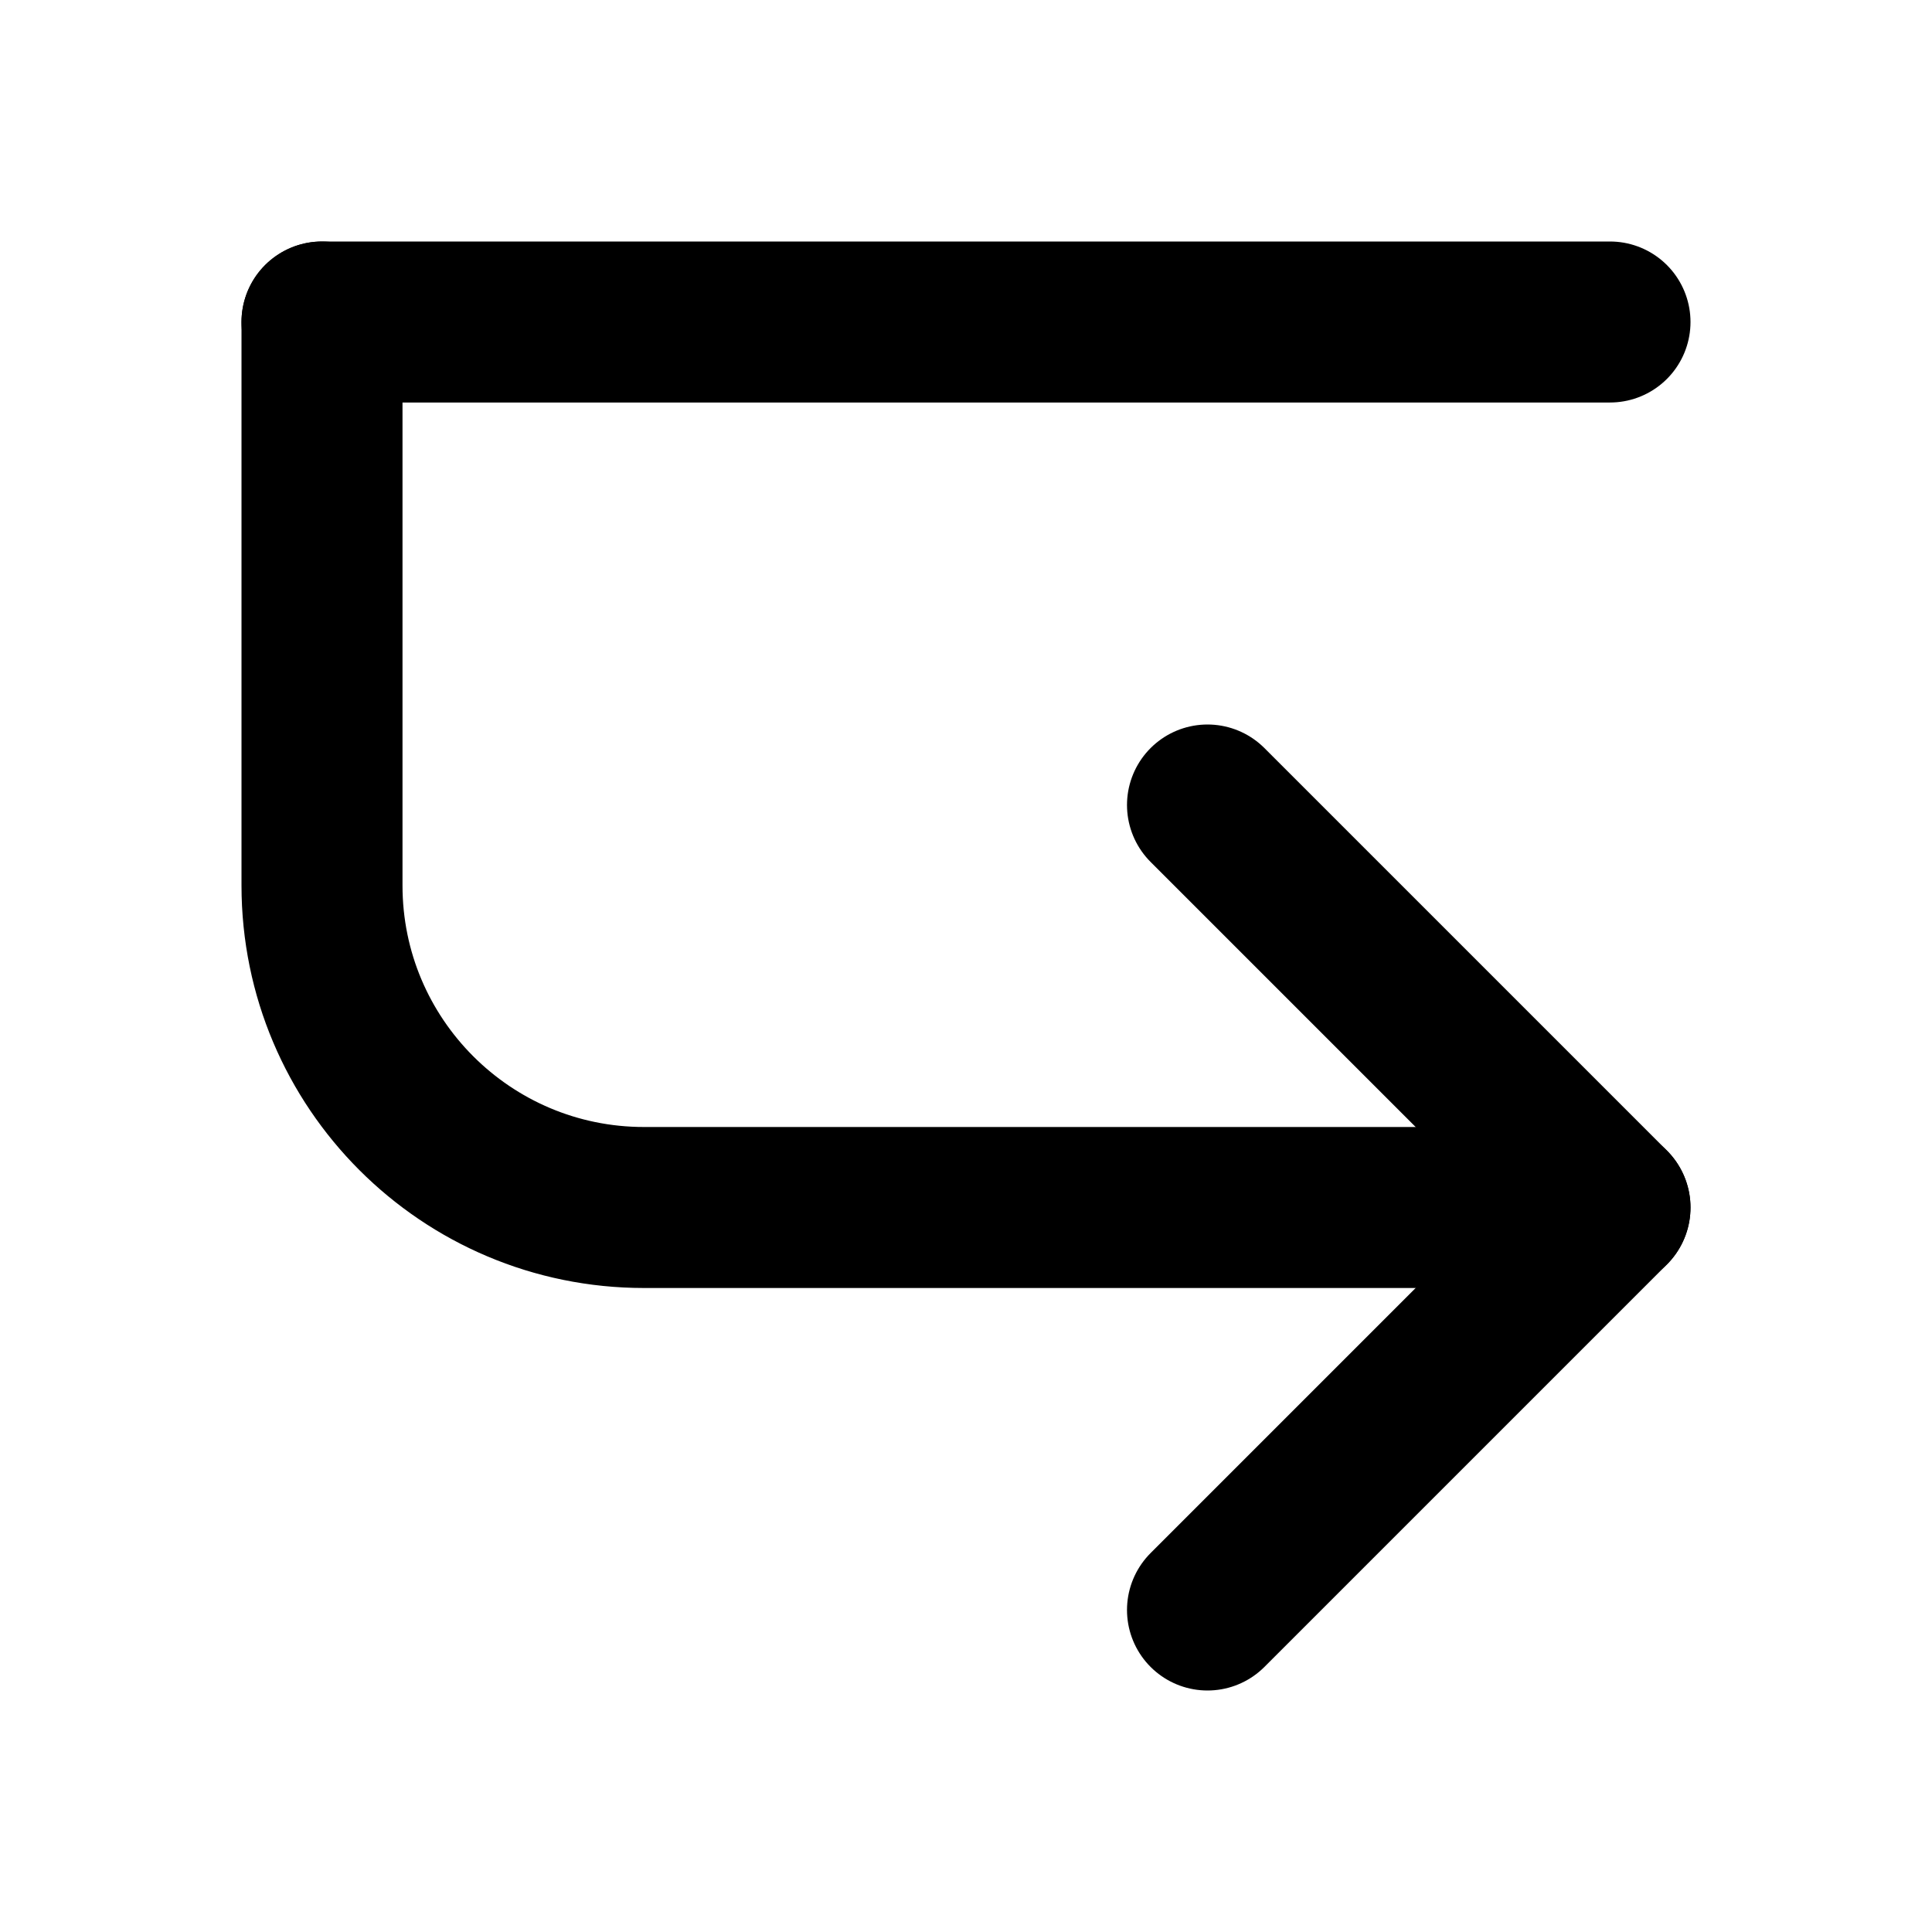
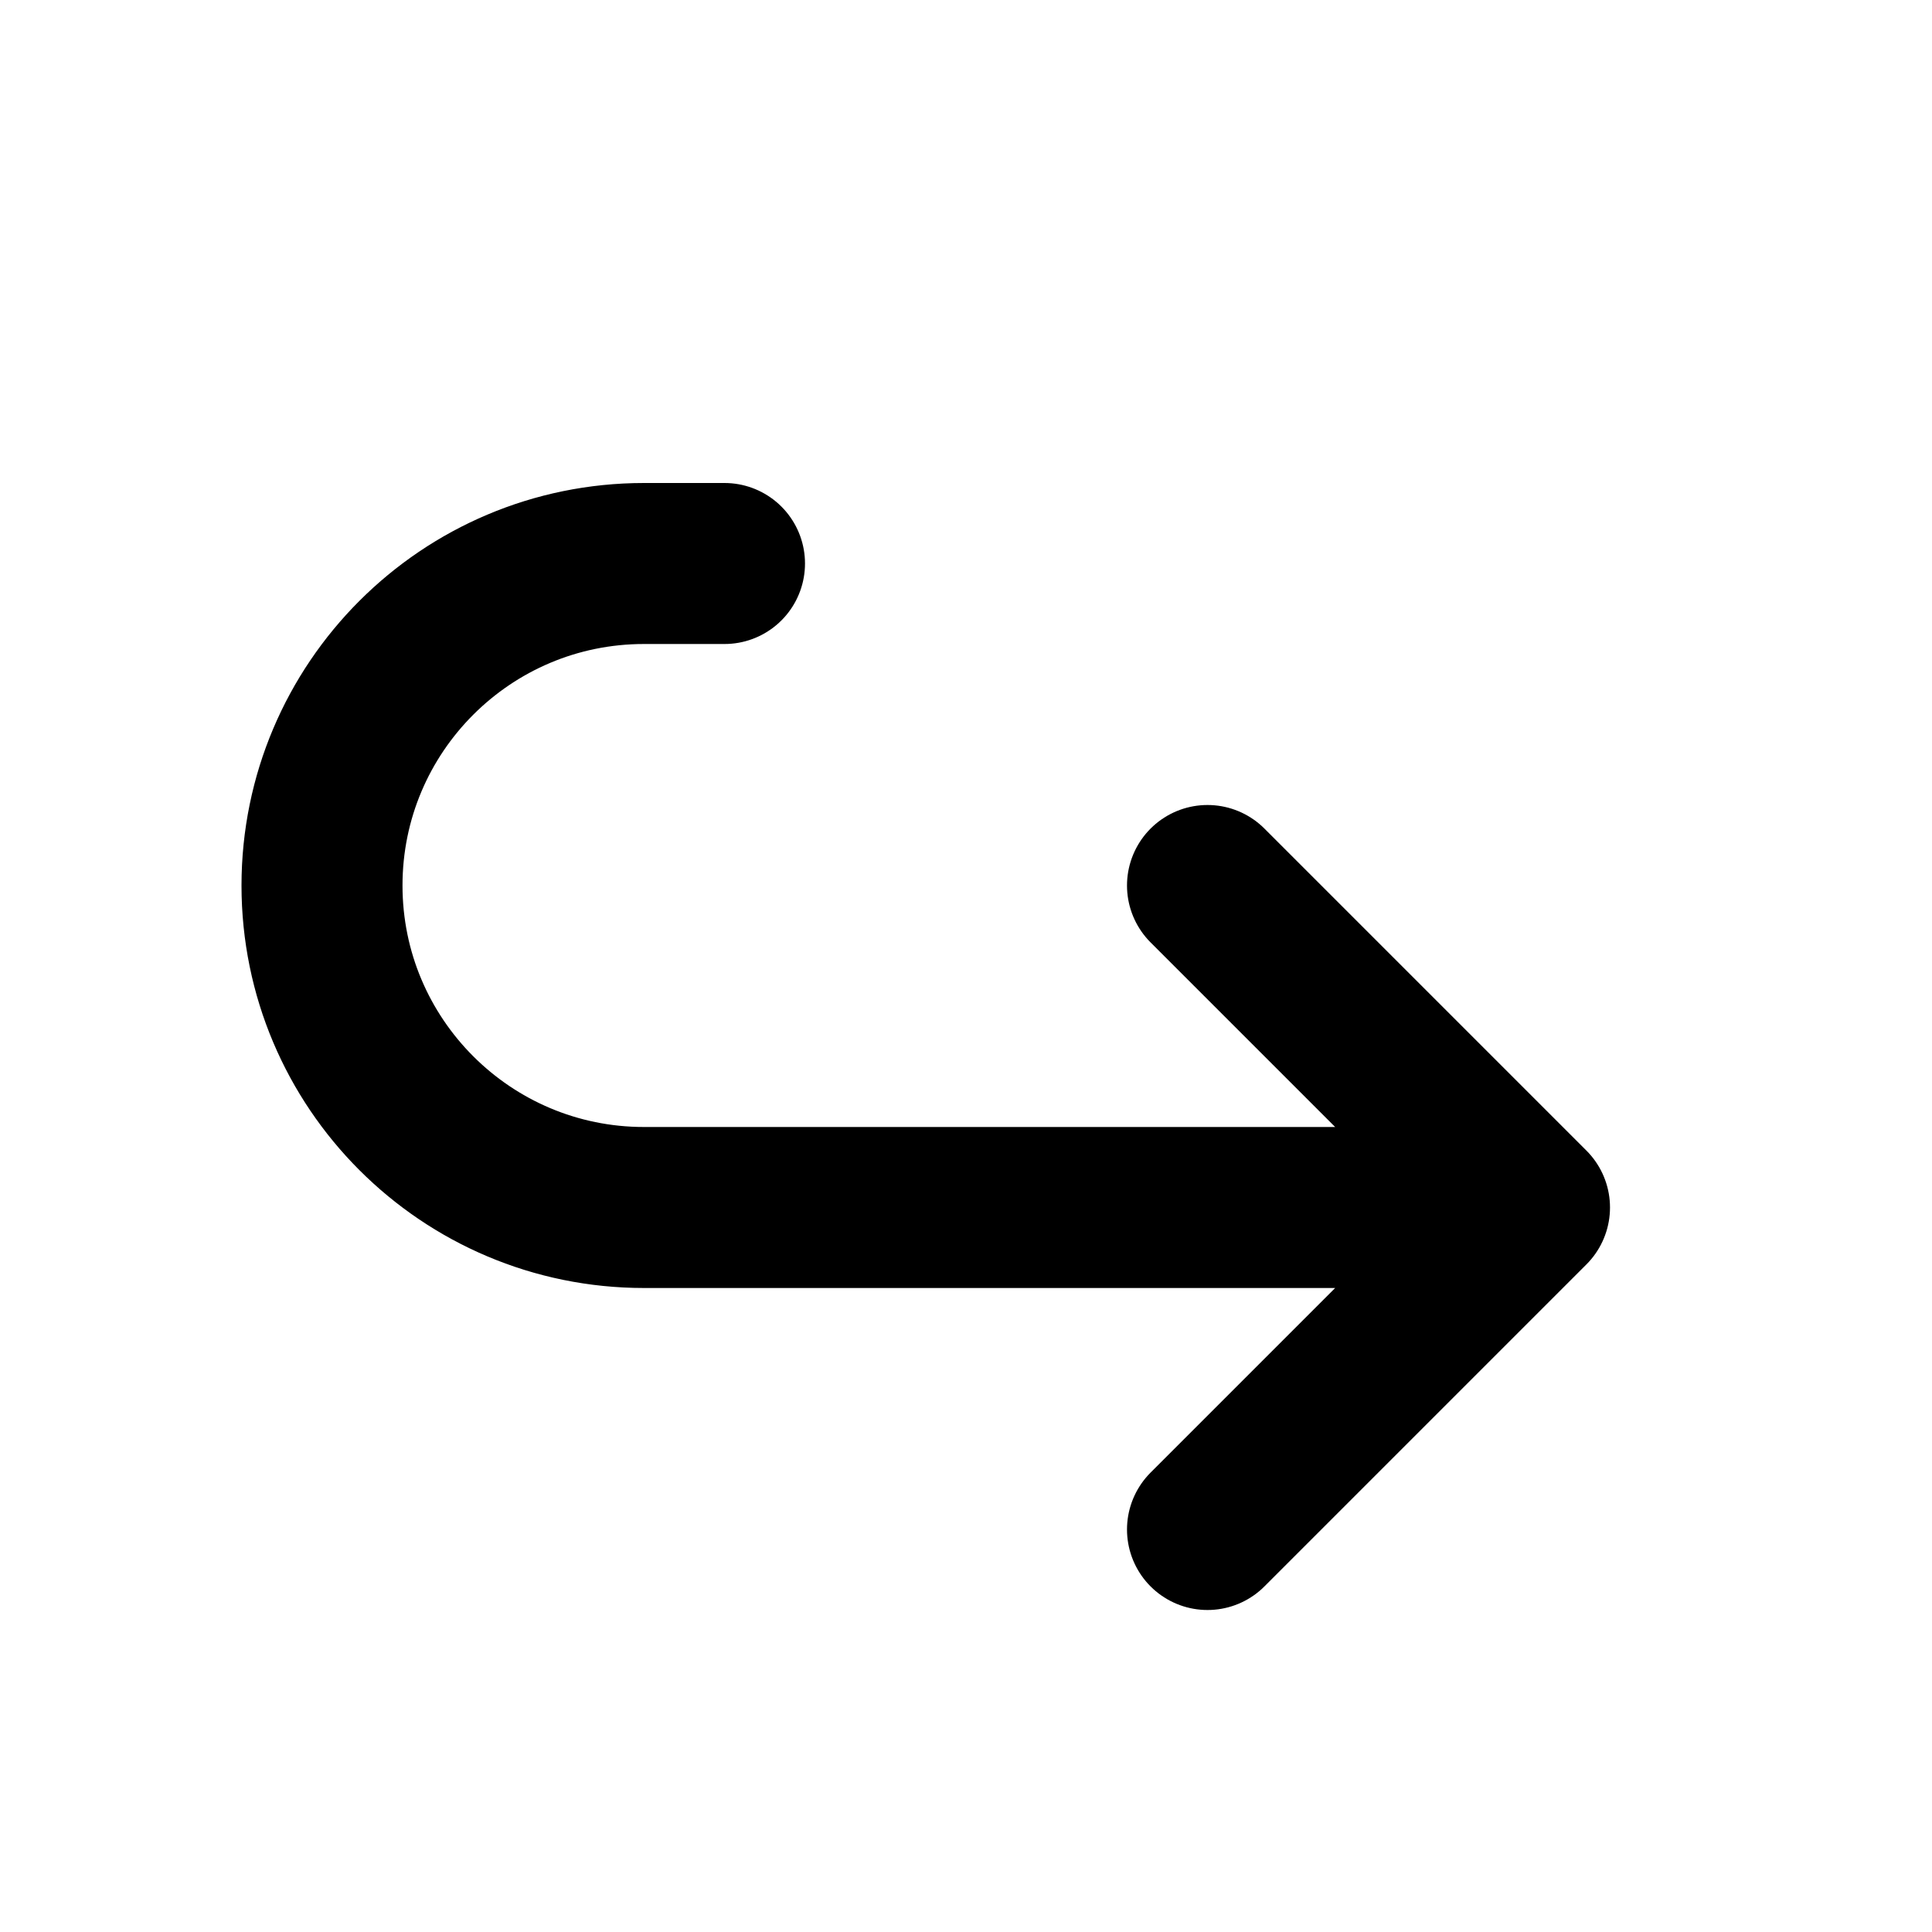
- <svg xmlns="http://www.w3.org/2000/svg" viewBox="0 0 24 24" fill="none" stroke="#000" stroke-width="2" stroke-linecap="round" stroke-linejoin="round">
-   <path d="M4 4h16" />
-   <path d="M4 4v7a4 4 0 0 0 4 4h12" />
-   <polyline points="15 10 20 15 15 20" />
+ <svg xmlns="http://www.w3.org/2000/svg" width="24" height="24" viewBox="0 0 24 24" fill="none" stroke="currentColor" stroke-width="2" stroke-linecap="round" stroke-linejoin="round">
+   <path d="M15 11l4 4l-4 4m4 -4h-11a4 4 0 0 1 0 -8h1" />
</svg>
